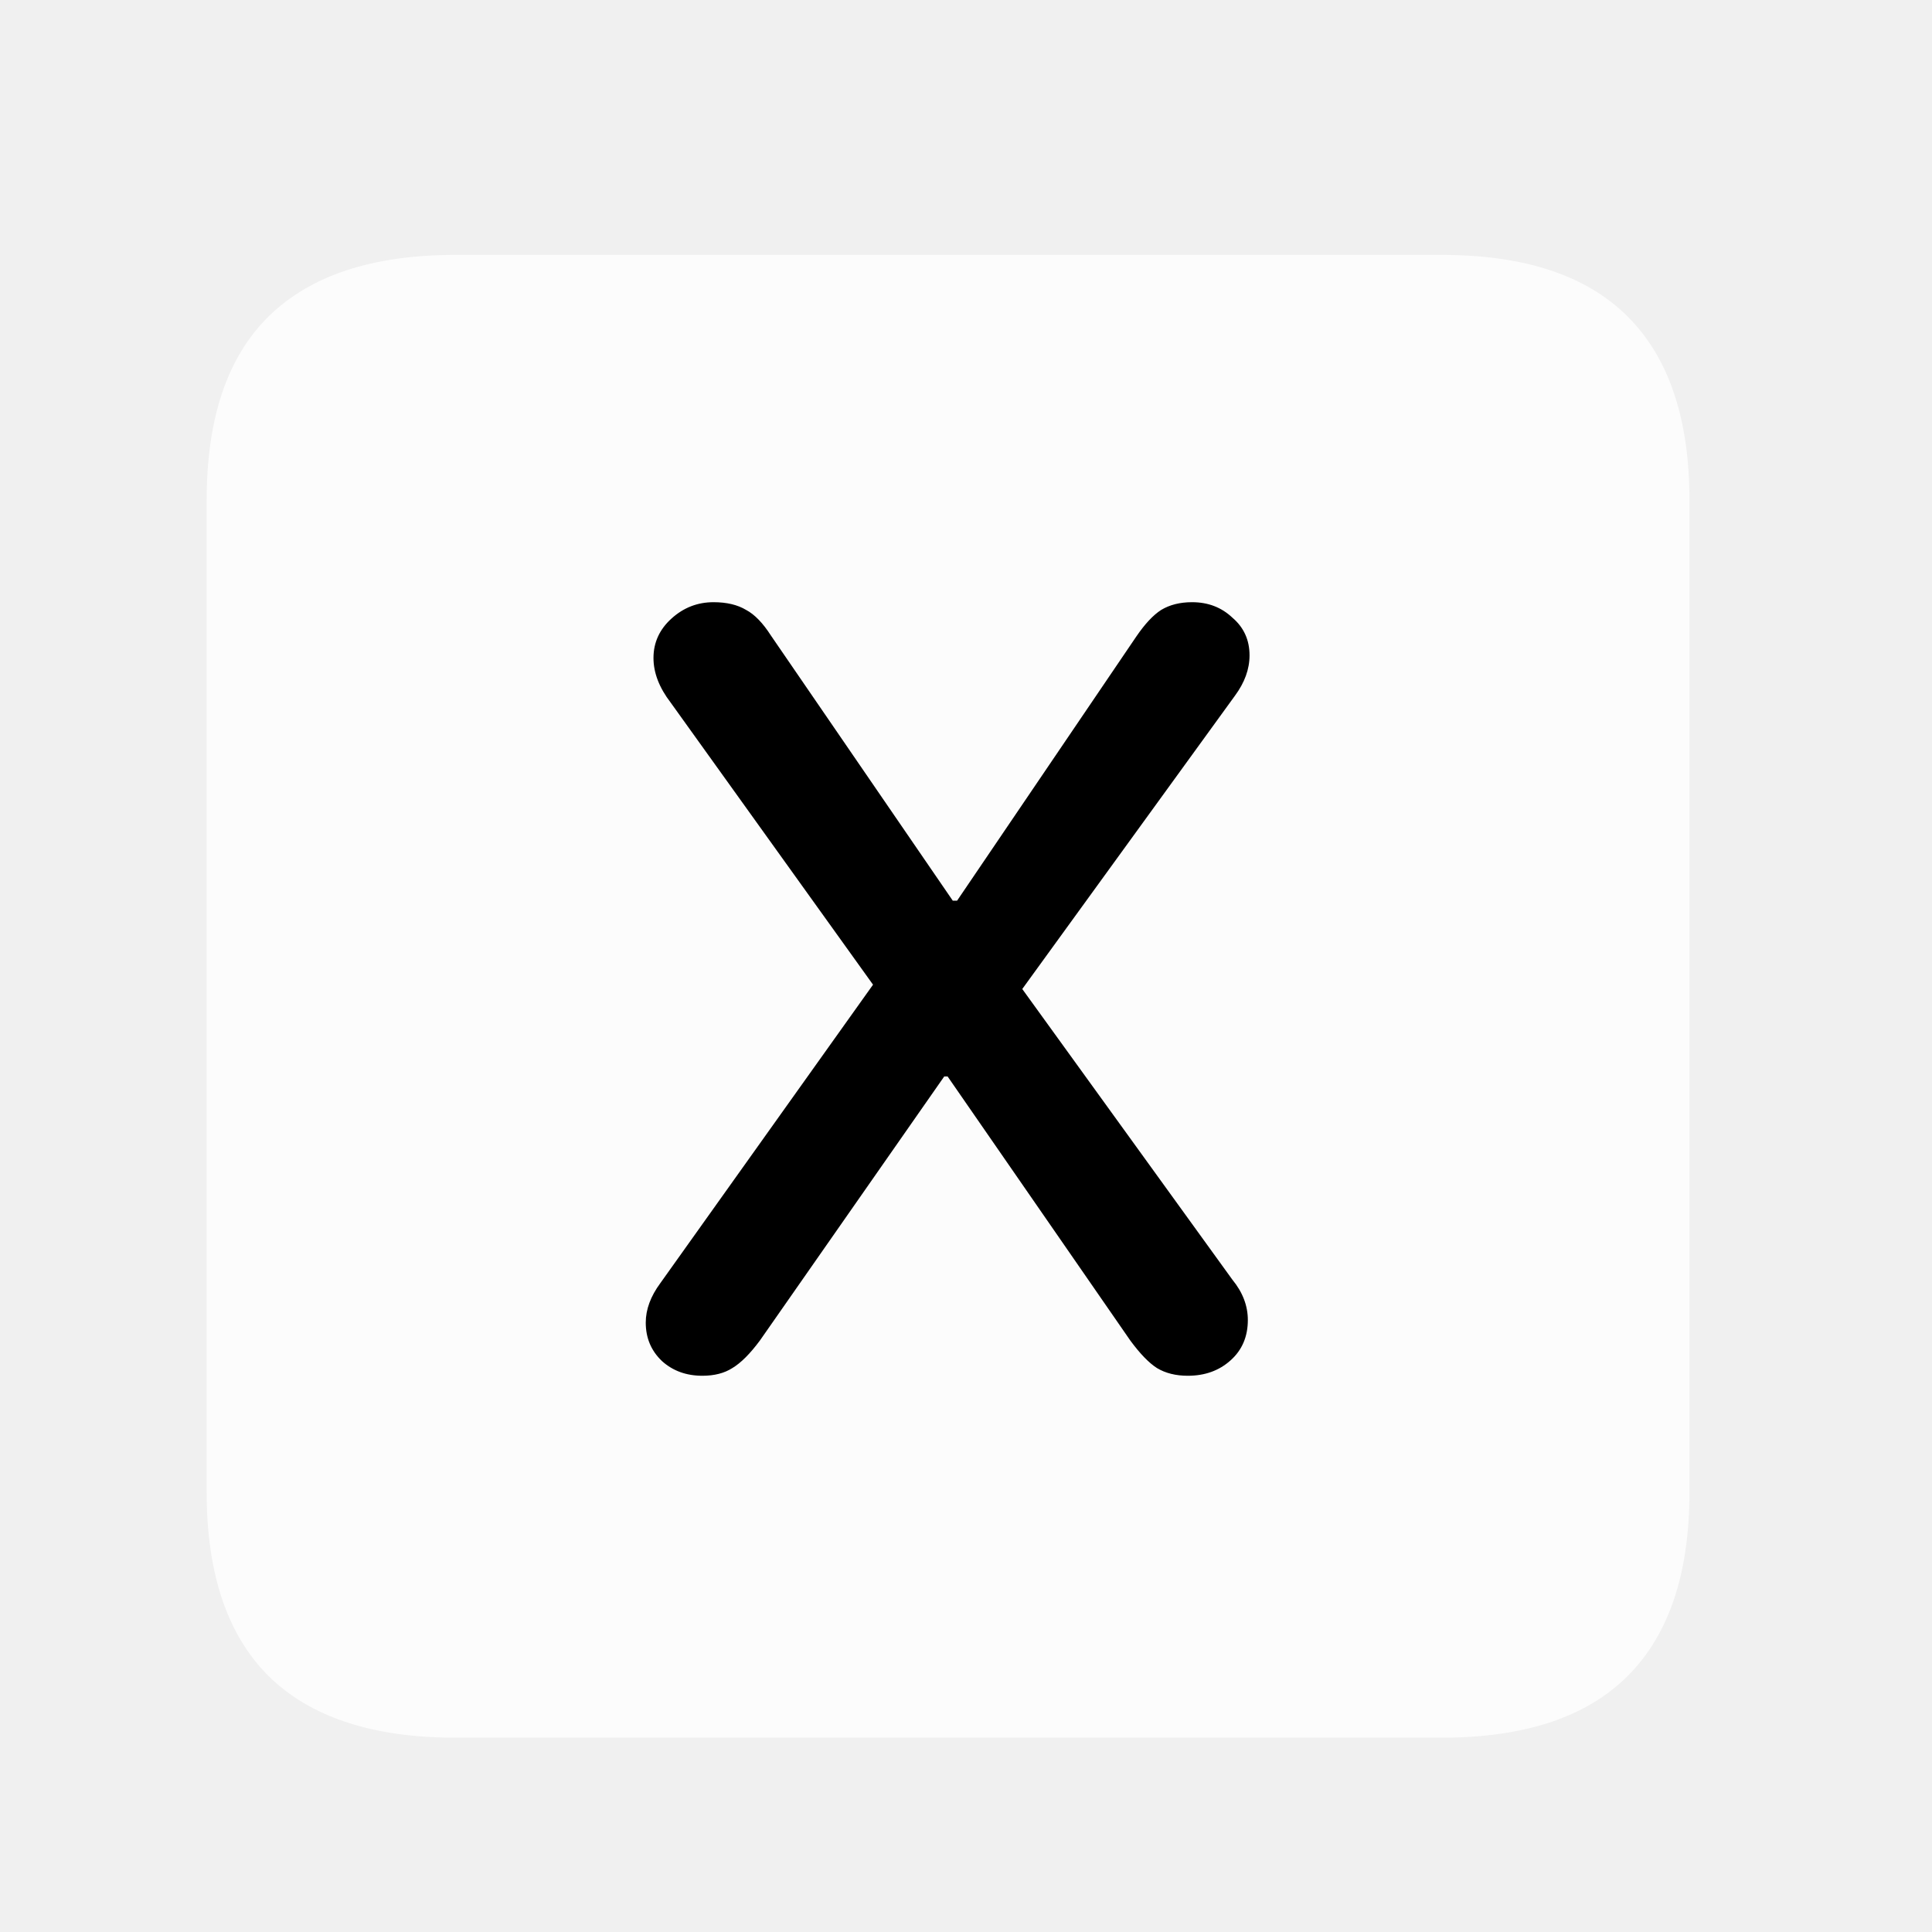
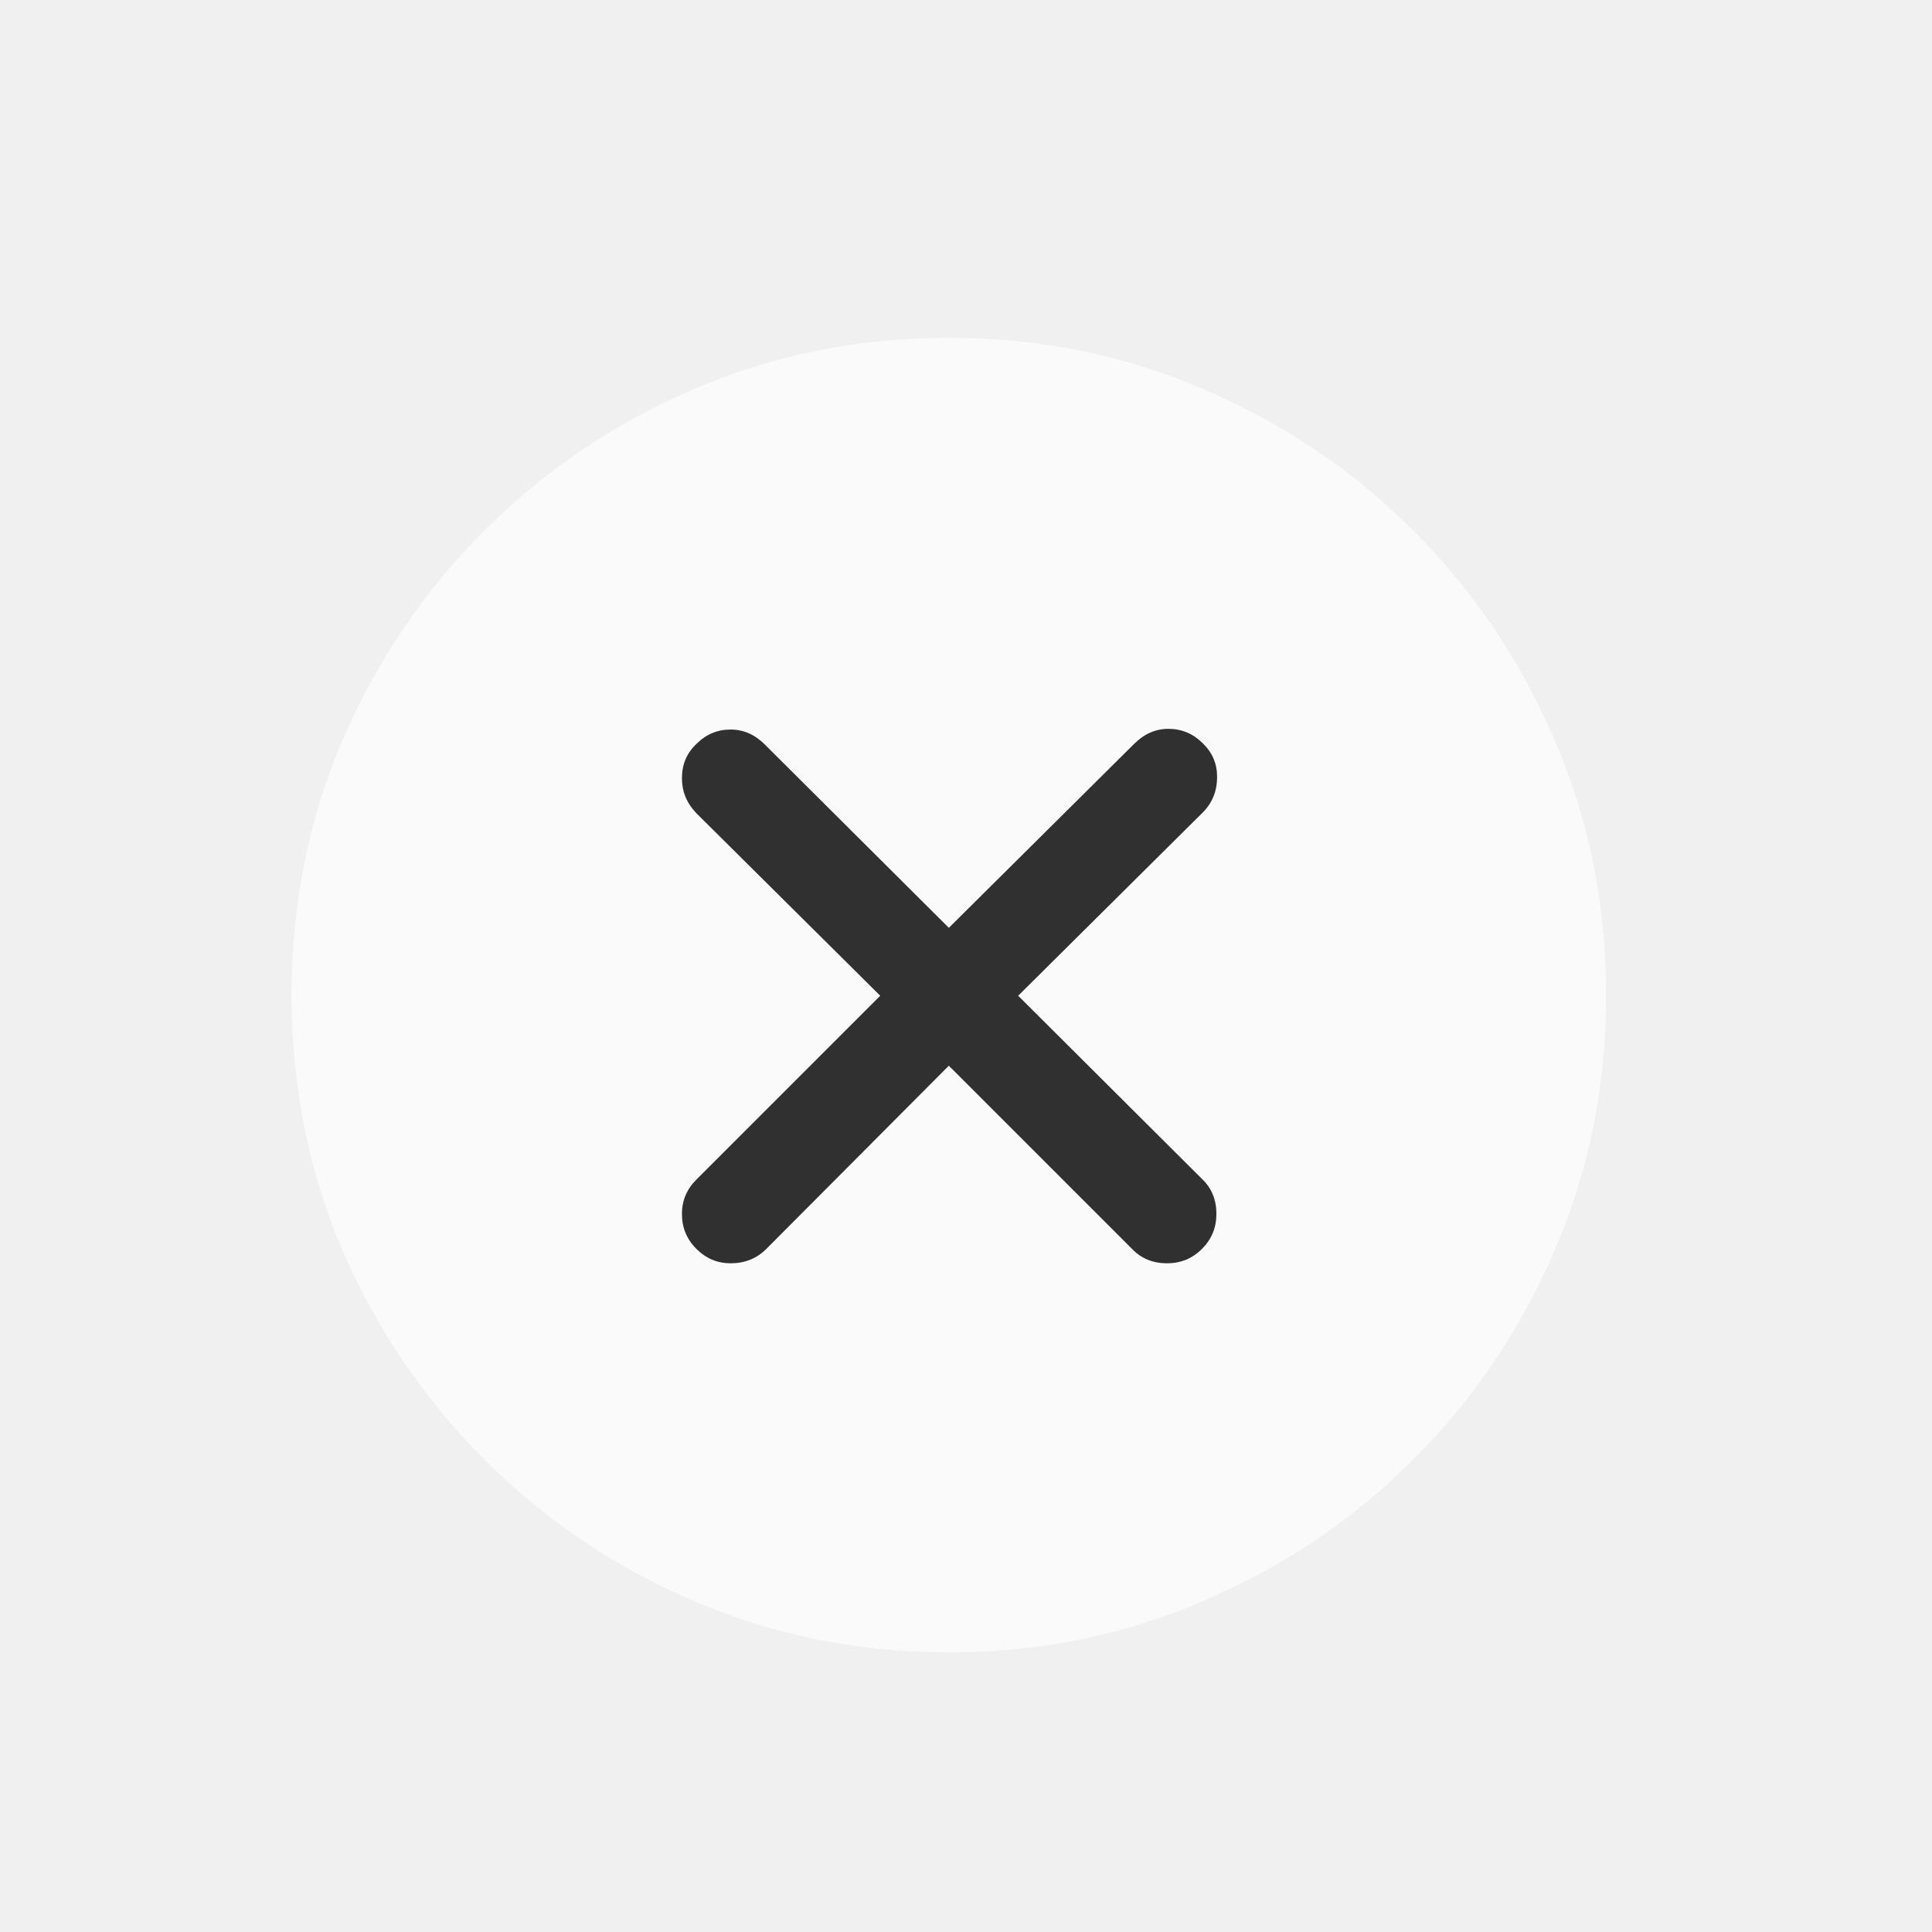
<svg xmlns="http://www.w3.org/2000/svg" width="33" height="33" viewBox="0 0 33 33" fill="none">
-   <g clip-path="url(#clip0_10897_9227)">
-     <rect x="9" y="8" width="17" height="17" fill="black" />
-     <path d="M7.778 29.681C6.362 29.681 5.298 29.329 4.585 28.626C3.882 27.923 3.53 26.878 3.53 25.491V8.543C3.53 7.146 3.882 6.102 4.585 5.408C5.298 4.705 6.362 4.354 7.778 4.354H24.624C26.04 4.354 27.1 4.705 27.803 5.408C28.506 6.111 28.857 7.156 28.857 8.543V25.491C28.857 26.878 28.506 27.923 27.803 28.626C27.1 29.329 26.04 29.681 24.624 29.681H7.778ZM11.997 23.499C12.202 23.499 12.373 23.455 12.51 23.367C12.656 23.279 12.812 23.123 12.979 22.898L16.128 18.387H16.186L19.307 22.898C19.473 23.123 19.624 23.279 19.761 23.367C19.907 23.455 20.083 23.499 20.288 23.499C20.581 23.499 20.825 23.411 21.02 23.235C21.216 23.06 21.314 22.83 21.314 22.547C21.314 22.303 21.226 22.073 21.05 21.858L17.461 16.893L21.094 11.883C21.26 11.658 21.343 11.429 21.343 11.194C21.343 10.931 21.245 10.716 21.05 10.55C20.864 10.374 20.635 10.286 20.361 10.286C20.156 10.286 19.98 10.33 19.834 10.418C19.697 10.506 19.556 10.657 19.409 10.872L16.348 15.384H16.274L13.169 10.857C13.032 10.643 12.891 10.496 12.744 10.418C12.598 10.33 12.412 10.286 12.188 10.286C11.914 10.286 11.675 10.379 11.47 10.565C11.265 10.75 11.162 10.975 11.162 11.238C11.162 11.492 11.26 11.746 11.455 12L14.912 16.819L11.279 21.917C11.113 22.142 11.03 22.366 11.03 22.591C11.03 22.855 11.123 23.074 11.309 23.25C11.494 23.416 11.724 23.499 11.997 23.499Z" fill="#FCFCFC" />
+   <g opacity="0.8">
+     <rect x="9" y="10" width="14" height="14" fill="black" />
+     <path d="M16.207 28.223C14.66 28.223 13.207 27.93 11.848 27.344C10.496 26.766 9.305 25.961 8.273 24.93C7.242 23.898 6.434 22.707 5.848 21.355C5.27 19.996 4.98 18.543 4.98 16.996C4.98 15.449 5.27 14 5.848 12.648C6.434 11.289 7.242 10.094 8.273 9.062C9.305 8.031 10.496 7.227 11.848 6.648C13.207 6.062 14.66 5.77 16.207 5.77C17.754 5.77 19.203 6.062 20.555 6.648C21.914 7.227 23.109 8.031 24.141 9.062C25.172 10.094 25.977 11.289 26.555 12.648C27.141 14 27.434 15.449 27.434 16.996C27.434 18.543 27.141 19.996 26.555 21.355C25.977 22.707 25.172 23.898 24.141 24.93C23.109 25.961 21.914 26.766 20.555 27.344C19.203 27.93 17.754 28.223 16.207 28.223ZM12.48 21.578C12.723 21.578 12.926 21.496 13.09 21.332L16.207 18.203L19.336 21.332C19.492 21.496 19.691 21.578 19.934 21.578C20.168 21.578 20.367 21.496 20.531 21.332C20.695 21.168 20.777 20.969 20.777 20.734C20.777 20.492 20.695 20.293 20.531 20.137L17.391 17.008L20.543 13.879C20.707 13.715 20.789 13.512 20.789 13.27C20.789 13.043 20.707 12.852 20.543 12.695C20.379 12.531 20.184 12.449 19.957 12.449C19.738 12.449 19.543 12.535 19.371 12.707L16.207 15.848L13.066 12.719C12.895 12.547 12.699 12.461 12.48 12.461C12.254 12.461 12.059 12.543 11.895 12.707C11.73 12.863 11.648 13.059 11.648 13.293C11.648 13.52 11.73 13.719 11.895 13.891L15.035 17.008L11.895 20.148C11.73 20.312 11.648 20.508 11.648 20.734C11.648 20.969 11.73 21.168 11.895 21.332C12.059 21.496 12.254 21.578 12.48 21.578Z" fill="#FCFCFC" />
  </g>
-   <defs>
-     <clipPath id="clip0_10897_9227">
-       <rect width="33" height="33" fill="white" />
-     </clipPath>
-   </defs>
</svg>
